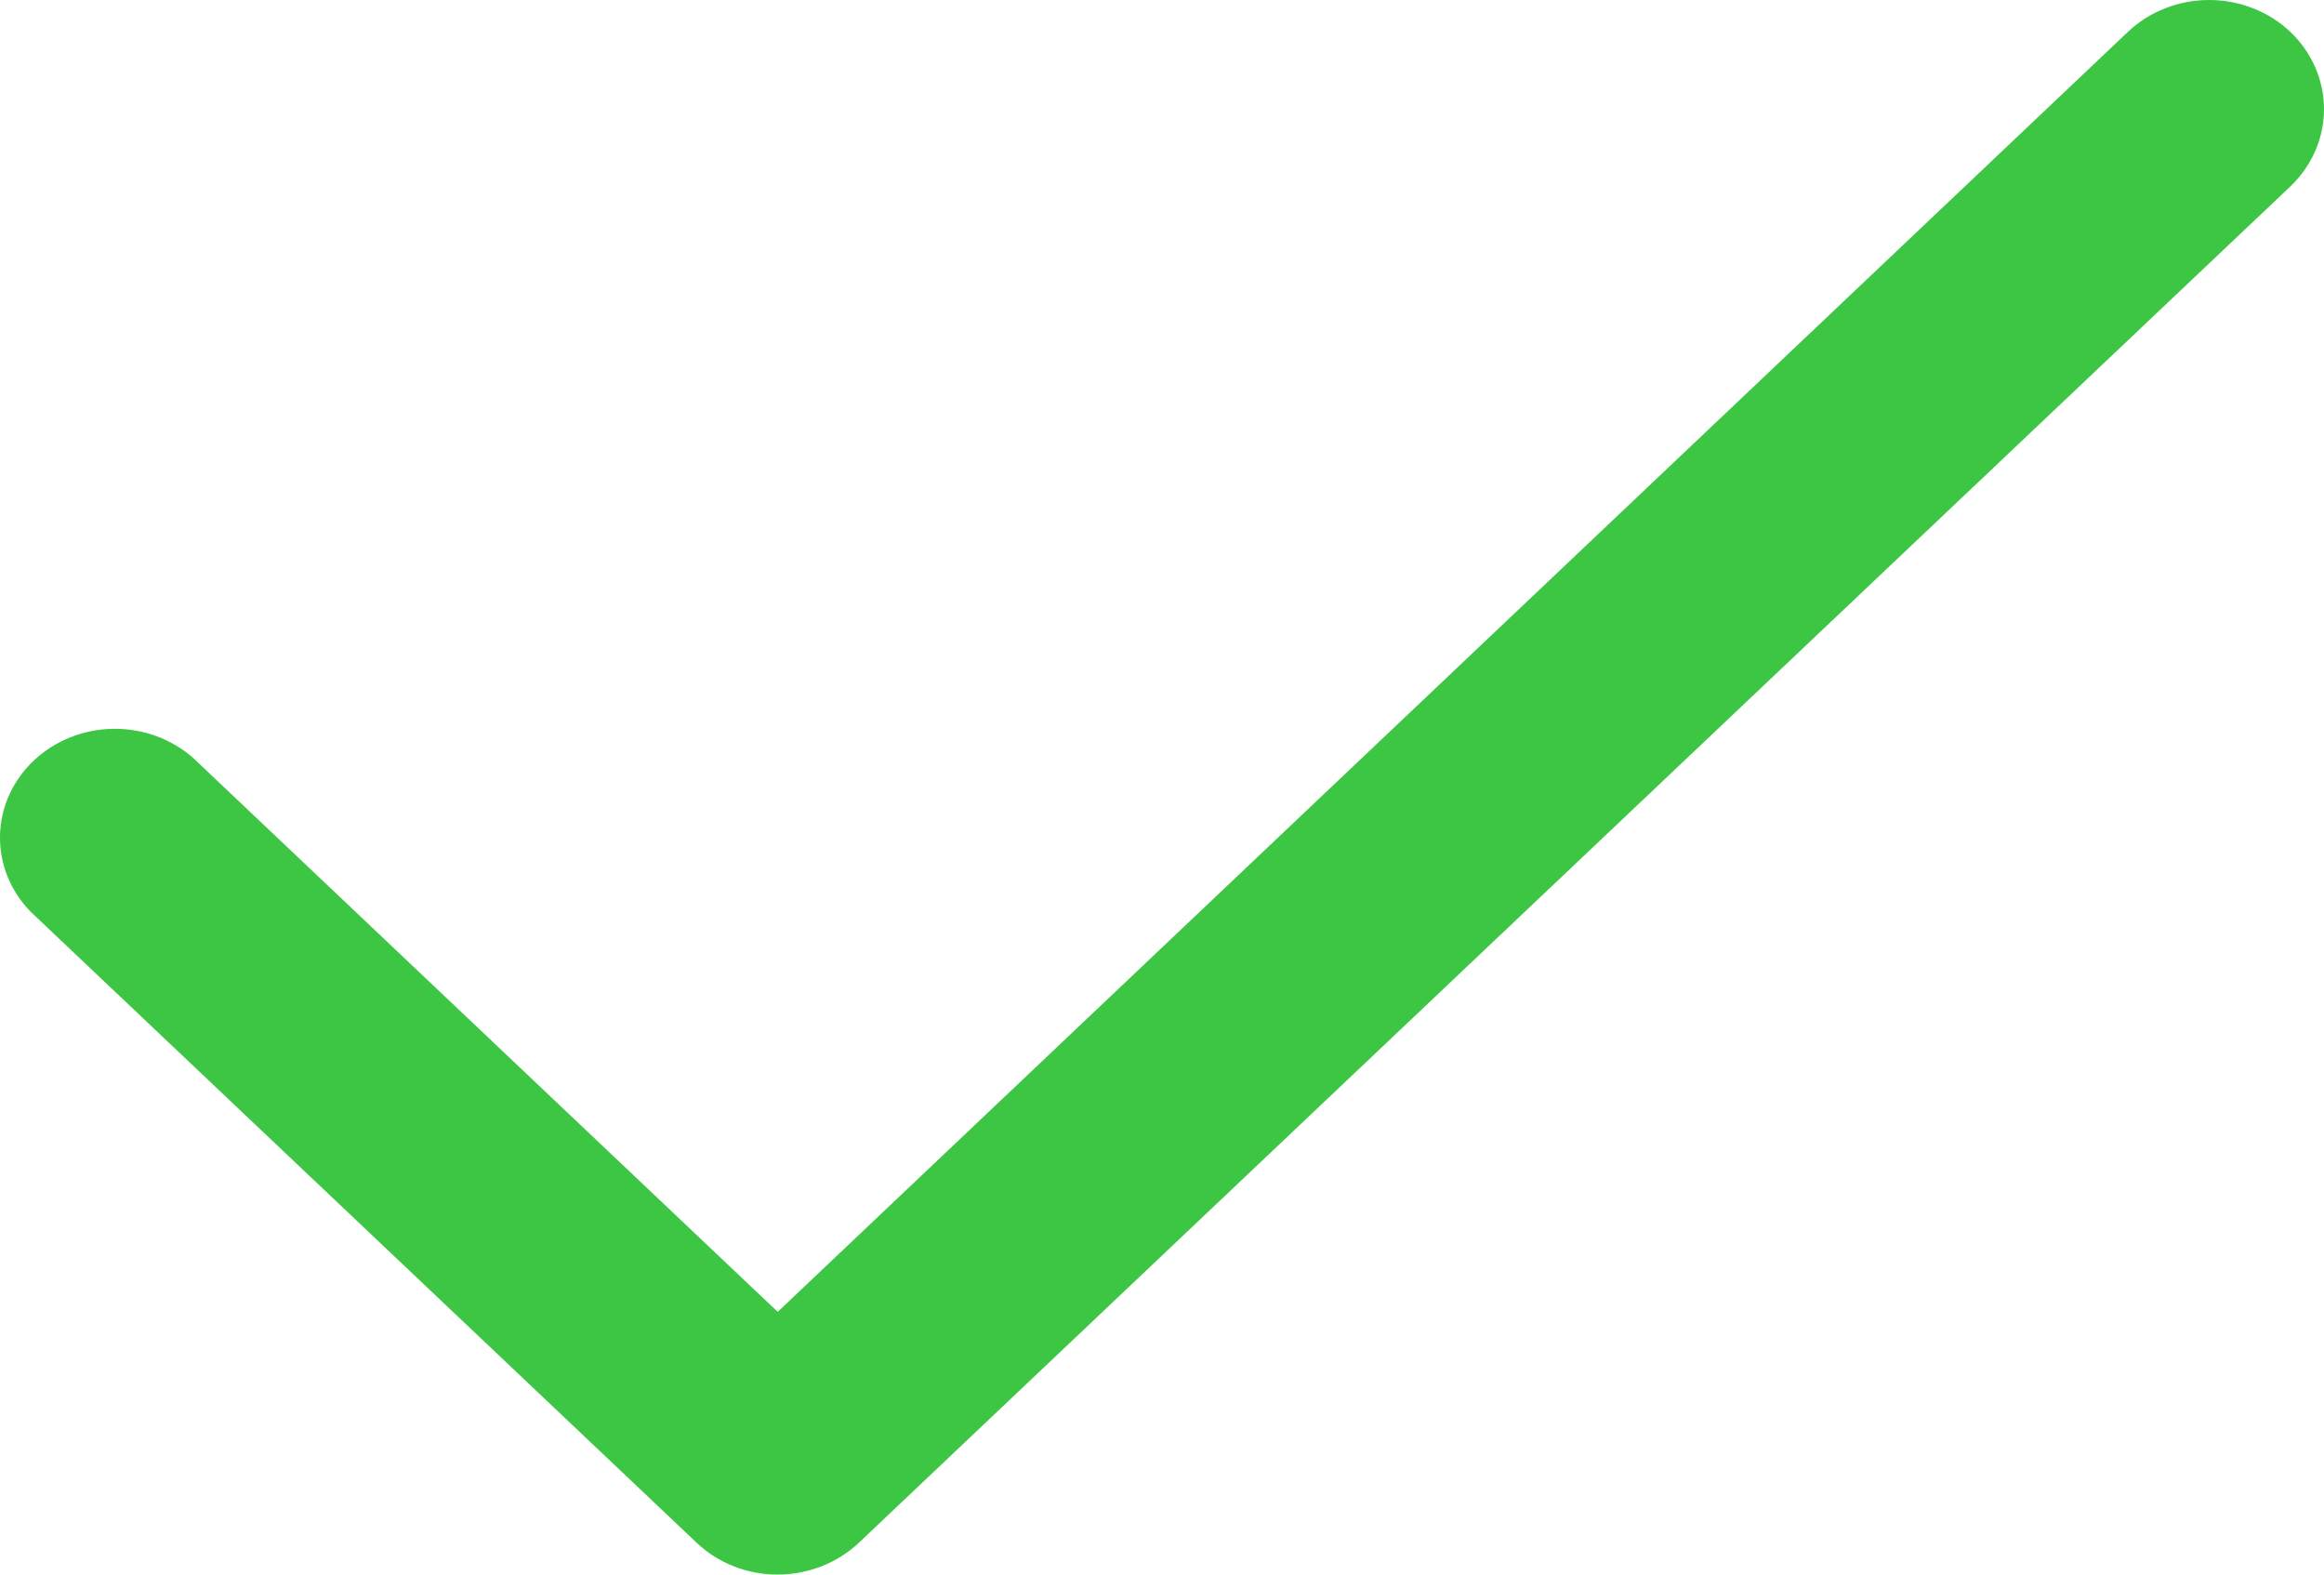
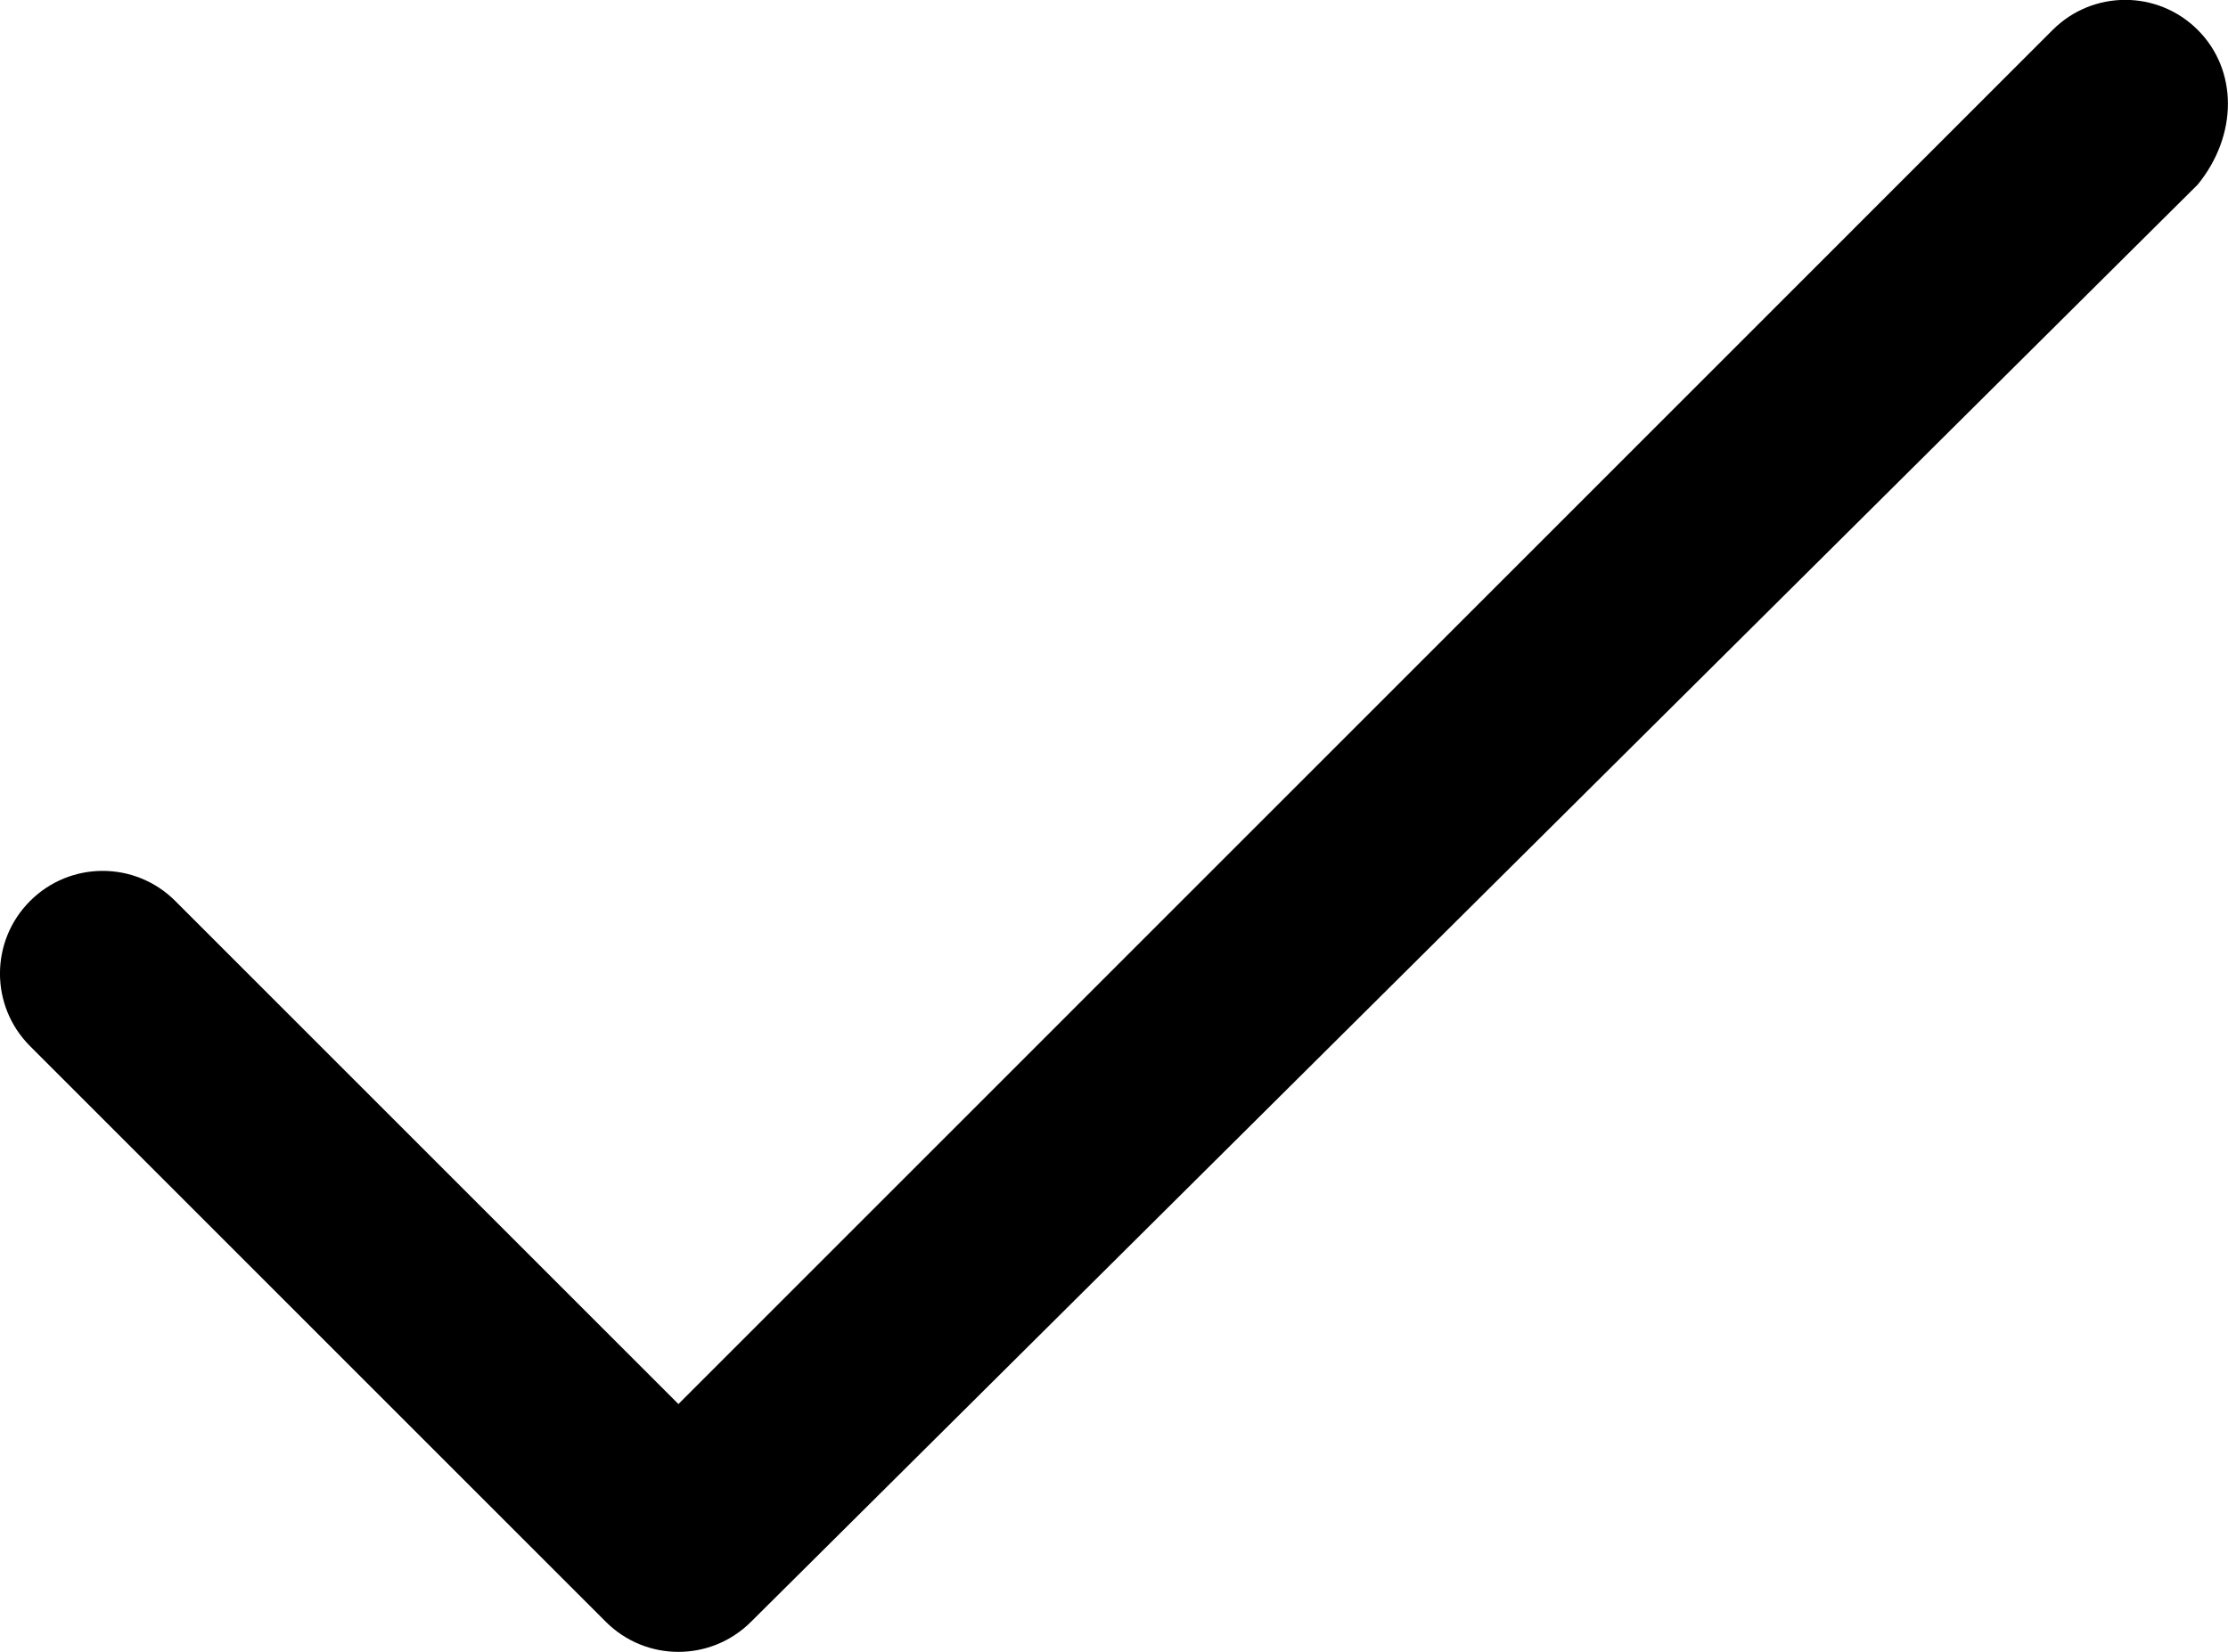
- <svg xmlns="http://www.w3.org/2000/svg" width="31" height="21" viewBox="0 0 31 21" fill="none">
-   <path d="M30.556 0.43C30.413 0.293 30.244 0.185 30.057 0.112C29.87 0.038 29.67 0 29.468 0C29.265 0 29.065 0.038 28.878 0.112C28.691 0.185 28.522 0.293 28.379 0.43L10.374 17.496L2.578 10.11C2.287 9.853 1.903 9.714 1.506 9.72C1.109 9.727 0.73 9.879 0.449 10.145C0.168 10.411 0.007 10.77 0 11.146C-0.007 11.523 0.141 11.887 0.411 12.162L9.291 20.574C9.433 20.709 9.602 20.817 9.788 20.89C9.974 20.963 10.173 21 10.374 21C10.781 20.999 11.17 20.846 11.458 20.574L30.556 2.482C30.84 2.208 31 1.84 31 1.456C31 1.072 30.84 0.703 30.556 0.43Z" fill="#3DC644" />
+ <svg xmlns="http://www.w3.org/2000/svg" version="1.0" id="Layer_1" x="0px" y="0px" width="21.698px" height="16.09px" viewBox="-82.357 4.875 21.698 16.09" enable-background="new -82.357 4.875 21.698 16.09" xml:space="preserve">
+   <path d="M-60.953,5.167c-0.391-0.391-1.023-0.391-1.414,0L-75.75,18.551l-4.9-4.9c-0.391-0.391-1.023-0.391-1.414,0 s-0.391,1.023,0,1.414l5.607,5.607c0.195,0.195,0.451,0.293,0.707,0.293s0.512-0.098,0.707-0.293l14.09-14.0 C-60.562,6.191-60.562,5.558-60.953,5.167z" />
</svg>
